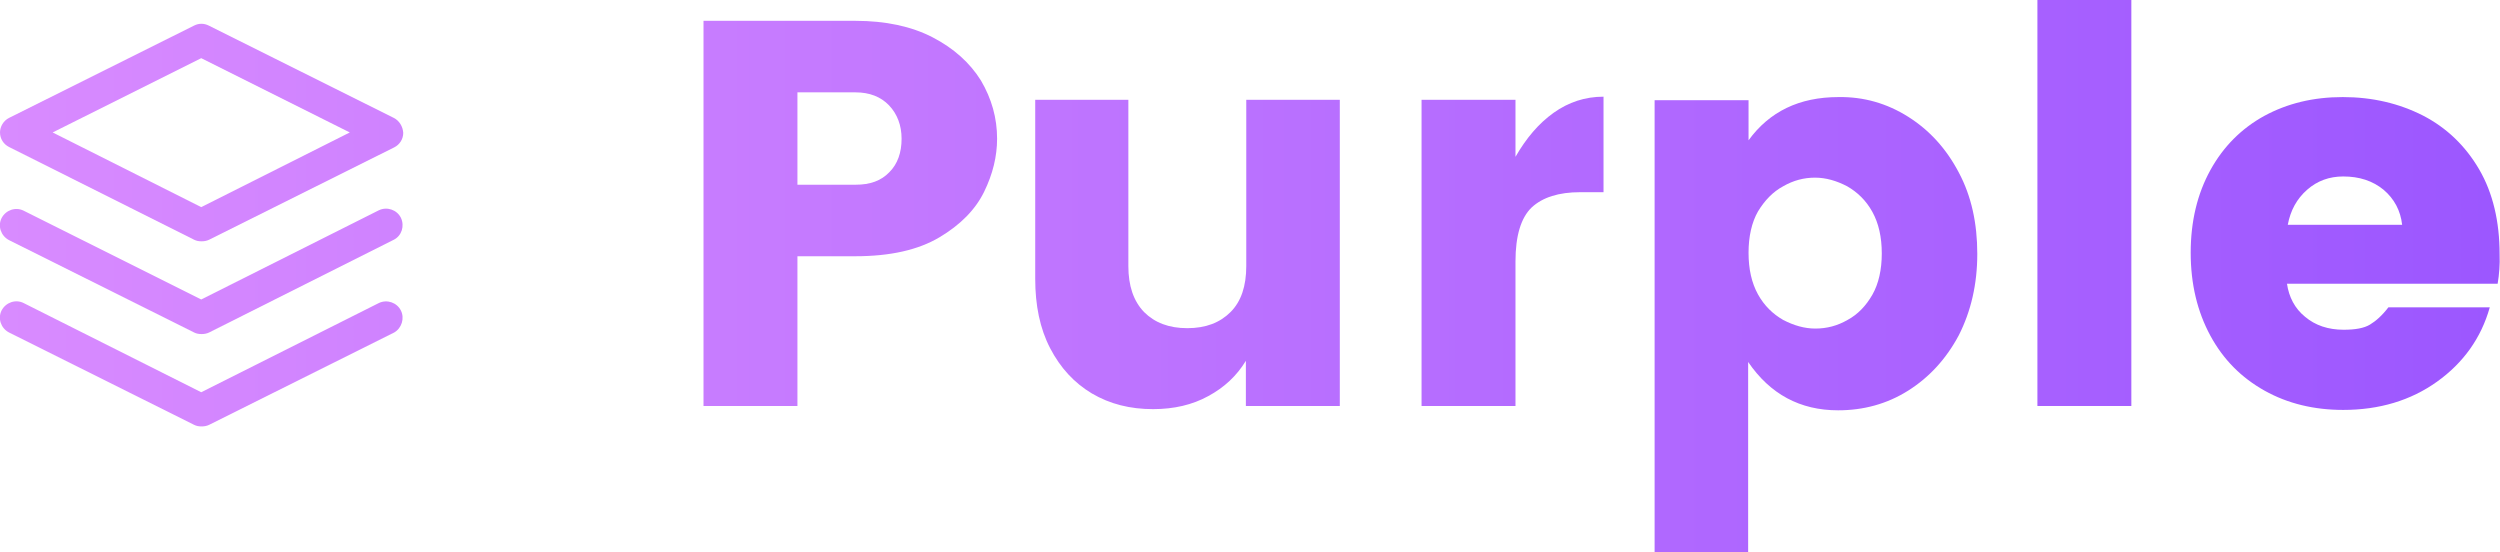
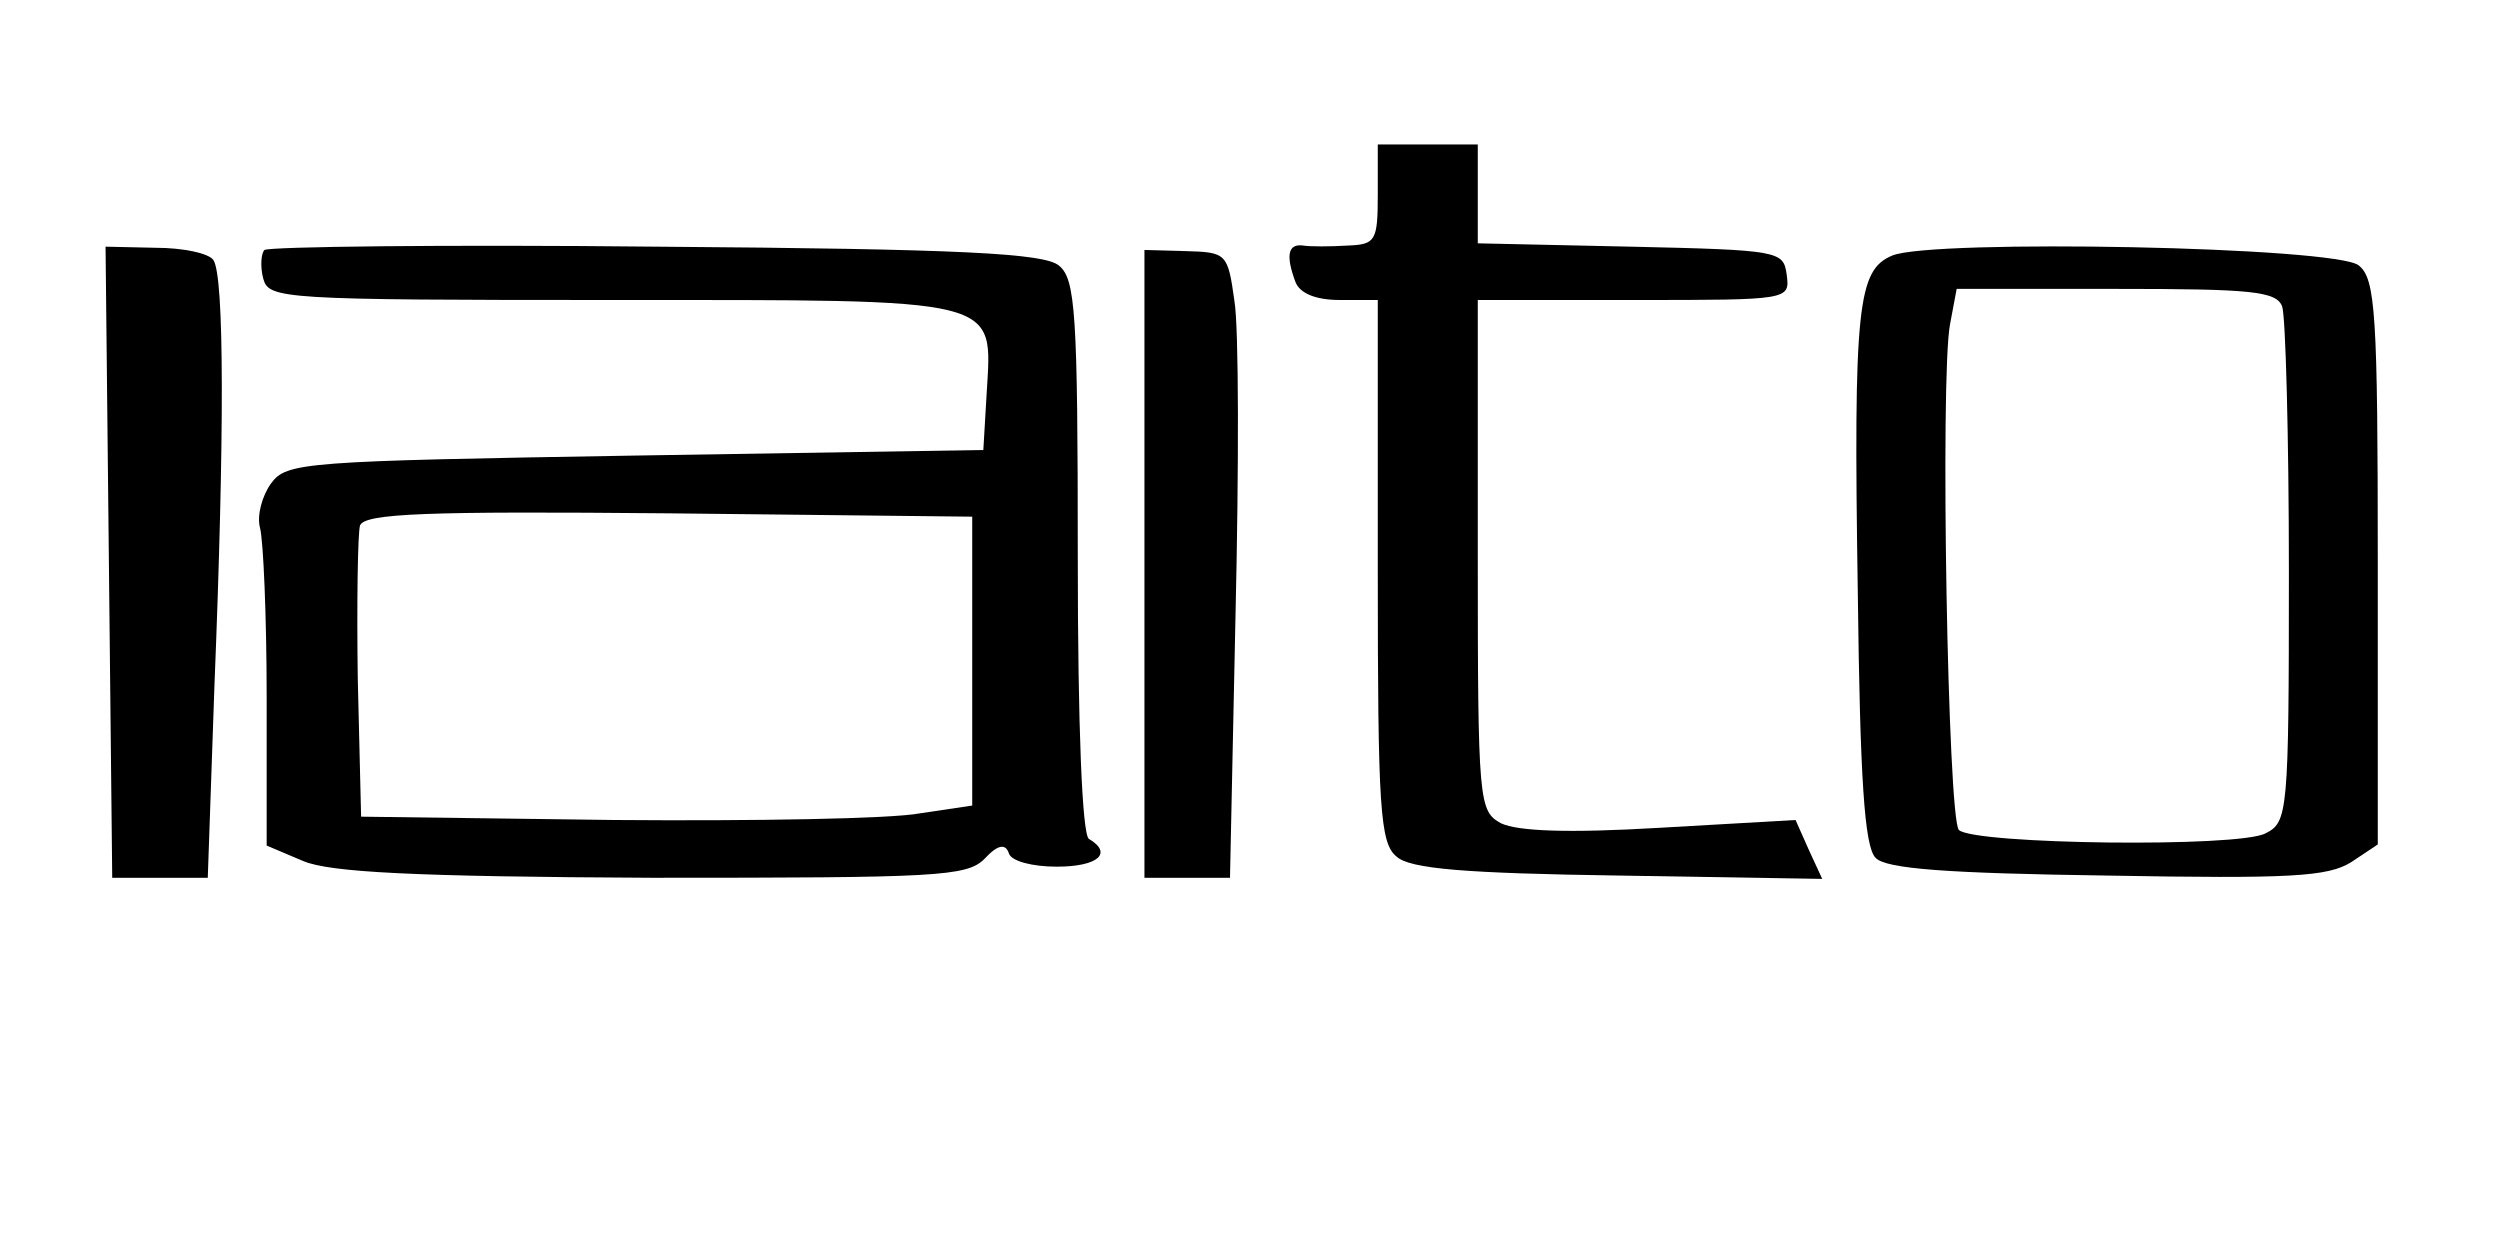
- <svg xmlns="http://www.w3.org/2000/svg" version="1.1" id="Layer_1" x="0px" y="0px" viewBox="0 0 636.1 140.4" style="enable-background:new 0 0 636.1 140.4;" xml:space="preserve">
-   <style type="text/css">
- 	.st0{fill:url(#SVGID_1_);}
- 	.st1{fill:url(#SVGID_2_);}
- 	.st2{fill:url(#SVGID_3_);}
- 	.st3{fill:url(#SVGID_4_);}
- 	.st4{fill:url(#SVGID_5_);}
- 	.st5{fill:url(#SVGID_6_);}
- 	.st6{fill:url(#SVGID_7_);}
- 	.st7{fill:url(#SVGID_8_);}
- 	.st8{fill:url(#SVGID_9_);}
- </style>
-   <linearGradient id="SVGID_1_" gradientUnits="userSpaceOnUse" x1="-14.647" y1="54.292" x2="656.557" y2="54.292">
-     <stop offset="1.502404e-03" style="stop-color:#DA8CFF" />
-     <stop offset="1" style="stop-color:#9A55FF" />
-   </linearGradient>
-   <path class="st0" d="M202.9,65.2v38.1h-23.9v-98h38.7c7.6,0,14.2,1.4,19.6,4.2c5.4,2.8,9.5,6.5,12.3,11c2.7,4.6,4.1,9.5,4.1,14.8  c0,4.5-1.1,9-3.3,13.5c-2.2,4.5-6,8.4-11.4,11.6c-5.4,3.2-12.5,4.8-21.4,4.8H202.9z M226.3,43.8c2.1-2.1,3.1-5,3.1-8.5  c0-3.4-1.1-6.3-3.2-8.5c-2.1-2.2-5-3.3-8.5-3.3h-14.8V47h14.8C221.4,47,224.2,46,226.3,43.8z" />
-   <linearGradient id="SVGID_2_" gradientUnits="userSpaceOnUse" x1="-14.647" y1="64.76" x2="656.557" y2="64.76">
-     <stop offset="1.502404e-03" style="stop-color:#DA8CFF" />
-     <stop offset="1" style="stop-color:#9A55FF" />
-   </linearGradient>
-   <path class="st1" d="M340.9,25.4v77.9H317V91.8c-2.3,3.8-5.5,6.8-9.6,9c-4,2.2-8.7,3.3-14,3.3c-5.9,0-11-1.3-15.6-4  c-4.5-2.7-8-6.5-10.6-11.5c-2.6-5-3.8-10.9-3.8-17.7V25.4h23.7v42.3c0,5,1.3,8.9,4,11.7c2.7,2.7,6.3,4.1,11,4.1  c4.7,0,8.3-1.4,11-4.1c2.7-2.7,4-6.6,4-11.7V25.4H340.9z" />
-   <linearGradient id="SVGID_3_" gradientUnits="userSpaceOnUse" x1="-14.647" y1="63.922" x2="656.557" y2="63.922">
-     <stop offset="1.502404e-03" style="stop-color:#DA8CFF" />
-     <stop offset="1" style="stop-color:#9A55FF" />
-   </linearGradient>
-   <path class="st2" d="M395.3,28.7c3.8-2.7,8-4.1,12.7-4.1v24.3h-5.9c-5.5,0-9.6,1.3-12.4,3.9c-2.7,2.6-4.1,7.2-4.1,13.7v36.8h-23.9  V25.4h23.9v14.5C388.3,35.2,391.5,31.4,395.3,28.7z" />
-   <linearGradient id="SVGID_4_" gradientUnits="userSpaceOnUse" x1="-14.647" y1="82.485" x2="656.557" y2="82.485">
-     <stop offset="1.502404e-03" style="stop-color:#DA8CFF" />
-     <stop offset="1" style="stop-color:#9A55FF" />
-   </linearGradient>
-   <path class="st3" d="M485.5,29.7c5.4,3.4,9.7,8.1,12.9,14.2c3.2,6,4.7,12.9,4.7,20.7c0,7.7-1.6,14.6-4.7,20.7  c-3.2,6-7.5,10.7-12.9,14.1s-11.4,5-17.8,5c-9.7,0-17.3-4.1-22.9-12.3v48.4H421v-115h23.9v10.2c5.3-7.3,12.9-11,22.9-11  C474.2,24.6,480.1,26.3,485.5,29.7z M453.7,47.4c-2.6,1.4-4.7,3.6-6.4,6.4c-1.6,2.8-2.4,6.4-2.4,10.5c0,4.2,0.8,7.7,2.4,10.6  c1.6,2.9,3.8,5,6.4,6.5c2.7,1.4,5.4,2.2,8.2,2.2c2.9,0,5.6-0.7,8.2-2.2c2.6-1.4,4.7-3.6,6.3-6.4c1.6-2.8,2.4-6.4,2.4-10.5  c0-4.2-0.8-7.7-2.4-10.6c-1.6-2.9-3.8-5-6.4-6.5c-2.7-1.4-5.4-2.2-8.2-2.2C459,45.2,456.3,45.9,453.7,47.4z" />
-   <linearGradient id="SVGID_5_" gradientUnits="userSpaceOnUse" x1="-14.647" y1="51.64" x2="656.557" y2="51.64">
-     <stop offset="1.502404e-03" style="stop-color:#DA8CFF" />
-     <stop offset="1" style="stop-color:#9A55FF" />
-   </linearGradient>
-   <path class="st4" d="M542.3,0v103.3h-23.9V0H542.3z" />
-   <linearGradient id="SVGID_6_" gradientUnits="userSpaceOnUse" x1="-14.647" y1="64.411" x2="656.557" y2="64.411">
-     <stop offset="1.502404e-03" style="stop-color:#DA8CFF" />
-     <stop offset="1" style="stop-color:#9A55FF" />
-   </linearGradient>
-   <path class="st5" d="M635.5,72.2h-53.6c0.5,3.4,2,6.3,4.6,8.4c2.6,2.2,5.9,3.3,9.8,3.3c3,0,5.2-0.4,6.7-1.3c1.5-0.9,3.1-2.3,4.7-4.4  h25.8c-2.2,7.8-6.7,14.1-13.4,18.9c-6.7,4.8-14.7,7.2-23.9,7.2c-7.4,0-14.1-1.6-20-4.9c-5.9-3.3-10.5-7.9-13.8-14  c-3.3-6.1-5-13.1-5-21.1c0-8,1.7-15,5-21c3.3-6,7.9-10.6,13.7-13.8c5.9-3.2,12.5-4.8,20-4.8c7.5,0,14.3,1.6,20.4,4.7  c6,3.1,10.8,7.7,14.3,13.7c3.5,6,5.2,13.3,5.2,21.6C636.1,67.3,635.9,69.8,635.5,72.2z M611.2,57.2c-0.4-3.6-2-6.6-4.7-8.9  c-2.8-2.3-6.2-3.4-10.3-3.4c-3.5,0-6.6,1.1-9.2,3.4c-2.6,2.3-4.2,5.2-4.9,8.9H611.2z" />
-   <g>
-     <g>
-       <linearGradient id="SVGID_7_" gradientUnits="userSpaceOnUse" x1="-14.647" y1="33.748" x2="656.557" y2="33.748">
-         <stop offset="1.502404e-03" style="stop-color:#DA8CFF" />
-         <stop offset="1" style="stop-color:#9A55FF" />
-       </linearGradient>
-       <path class="st6" d="M100.2,30L53.1,6.5c-1.2-0.6-2.5-0.6-3.7,0L2.3,30C0.9,30.7,0,32.2,0,33.7c0,1.6,0.9,3,2.3,3.7L49.4,61    c0.6,0.3,1.2,0.4,1.9,0.4c0.6,0,1.3-0.1,1.9-0.4l47.1-23.5c1.4-0.7,2.3-2.1,2.3-3.7C102.5,32.2,101.6,30.7,100.2,30z M51.2,52.7    L13.4,33.7l37.8-18.9l37.8,18.9L51.2,52.7z" />
-     </g>
-   </g>
-   <g>
-     <g>
-       <linearGradient id="SVGID_8_" gradientUnits="userSpaceOnUse" x1="-14.647" y1="92.608" x2="656.557" y2="92.608">
-         <stop offset="1.502404e-03" style="stop-color:#DA8CFF" />
-         <stop offset="1" style="stop-color:#9A55FF" />
-       </linearGradient>
-       <path class="st7" d="M102,79c-1-2-3.5-2.9-5.6-1.9L51.2,99.8L6,77.1c-2-1-4.5-0.2-5.6,1.9c-1,2-0.2,4.5,1.9,5.6l47.1,23.5    c0.6,0.3,1.2,0.4,1.9,0.4c0.6,0,1.3-0.1,1.9-0.4l47.1-23.5C102.2,83.5,103,81,102,79z" />
-     </g>
-   </g>
-   <g>
-     <g>
-       <linearGradient id="SVGID_9_" gradientUnits="userSpaceOnUse" x1="-14.647" y1="69.064" x2="656.557" y2="69.064">
-         <stop offset="1.502404e-03" style="stop-color:#DA8CFF" />
-         <stop offset="1" style="stop-color:#9A55FF" />
-       </linearGradient>
-       <path class="st8" d="M102,55.4c-1-2-3.5-2.9-5.6-1.9L51.2,76.2L6,53.6c-2-1-4.5-0.2-5.6,1.9c-1,2-0.2,4.5,1.9,5.6l47.1,23.5    c0.6,0.3,1.2,0.4,1.9,0.4c0.6,0,1.3-0.1,1.9-0.4L100.2,61C102.2,60,103,57.5,102,55.4z" />
-     </g>
+ <svg xmlns="http://www.w3.org/2000/svg" version="1.0" width="225pt" height="112pt" viewBox="0 0 225 112" preserveAspectRatio="xMidYMid meet">
+   <g transform="translate(0,112) scale(0.1,-0.1)" fill="#000000" stroke="none">
+     <path d="M1240 945 c0 -42 -2 -45 -27 -46 -16 -1 -34 -1 -40 0 -14 2 -16 -9 -7 -33 4 -10 18 -16 40 -16 l34 0 0 -244 c0 -214 2 -245 17 -257 12 -11 62 -15 200 -17 l183 -3 -12 26 -12 27 -122 -7 c-84 -5 -128 -3 -143 4 -20 11 -21 18 -21 241 l0 230 141 0 c140 0 140 0 137 23 -3 21 -6 22 -140 25 l-138 3 0 44 0 45 -45 0 -45 0 0 -45z" />
+     <path d="M98 614 l3 -284 43 0 43 0 6 173 c9 224 9 369 -1 383 -4 6 -27 11 -52 11 l-45 1 3 -284z" />
+     <path d="M238 895 c-3 -3 -4 -15 -1 -26 5 -18 17 -19 313 -19 355 0 343 3 338 -84 l-3 -51 -313 -5 c-299 -5 -314 -6 -328 -25 -8 -11 -13 -29 -10 -40 3 -11 6 -80 6 -153 l0 -133 33 -14 c24 -10 98 -14 314 -15 256 0 283 1 299 17 12 13 19 14 22 5 2 -7 21 -12 43 -12 37 0 51 12 29 25 -6 4 -10 100 -10 254 0 219 -2 250 -17 262 -13 11 -87 15 -362 17 -191 2 -349 0 -353 -3z m637 -370 l0 -130 -47 -7 c-26 -5 -150 -7 -275 -6 l-228 3 -3 124 c-1 69 0 131 2 138 4 11 60 13 278 11 l273 -3 0 -130z" />
+     <path d="M1030 613 l0 -283 38 0 39 0 5 238 c3 130 3 257 -1 281 -6 43 -7 44 -44 45 l-37 1 0 -282z" />
+     <path d="M1703 890 c-31 -13 -35 -45 -31 -302 2 -169 6 -230 16 -240 9 -10 65 -14 208 -16 166 -3 199 -1 220 12 l24 16 0 254 c0 223 -2 255 -17 267 -19 17 -384 24 -420 9z m351 -46 c3 -9 6 -116 6 -239 0 -217 -1 -225 -21 -235 -24 -13 -262 -10 -276 3 -10 10 -17 407 -8 455 l6 32 143 0 c122 0 145 -2 150 -16z" />
  </g>
</svg>
